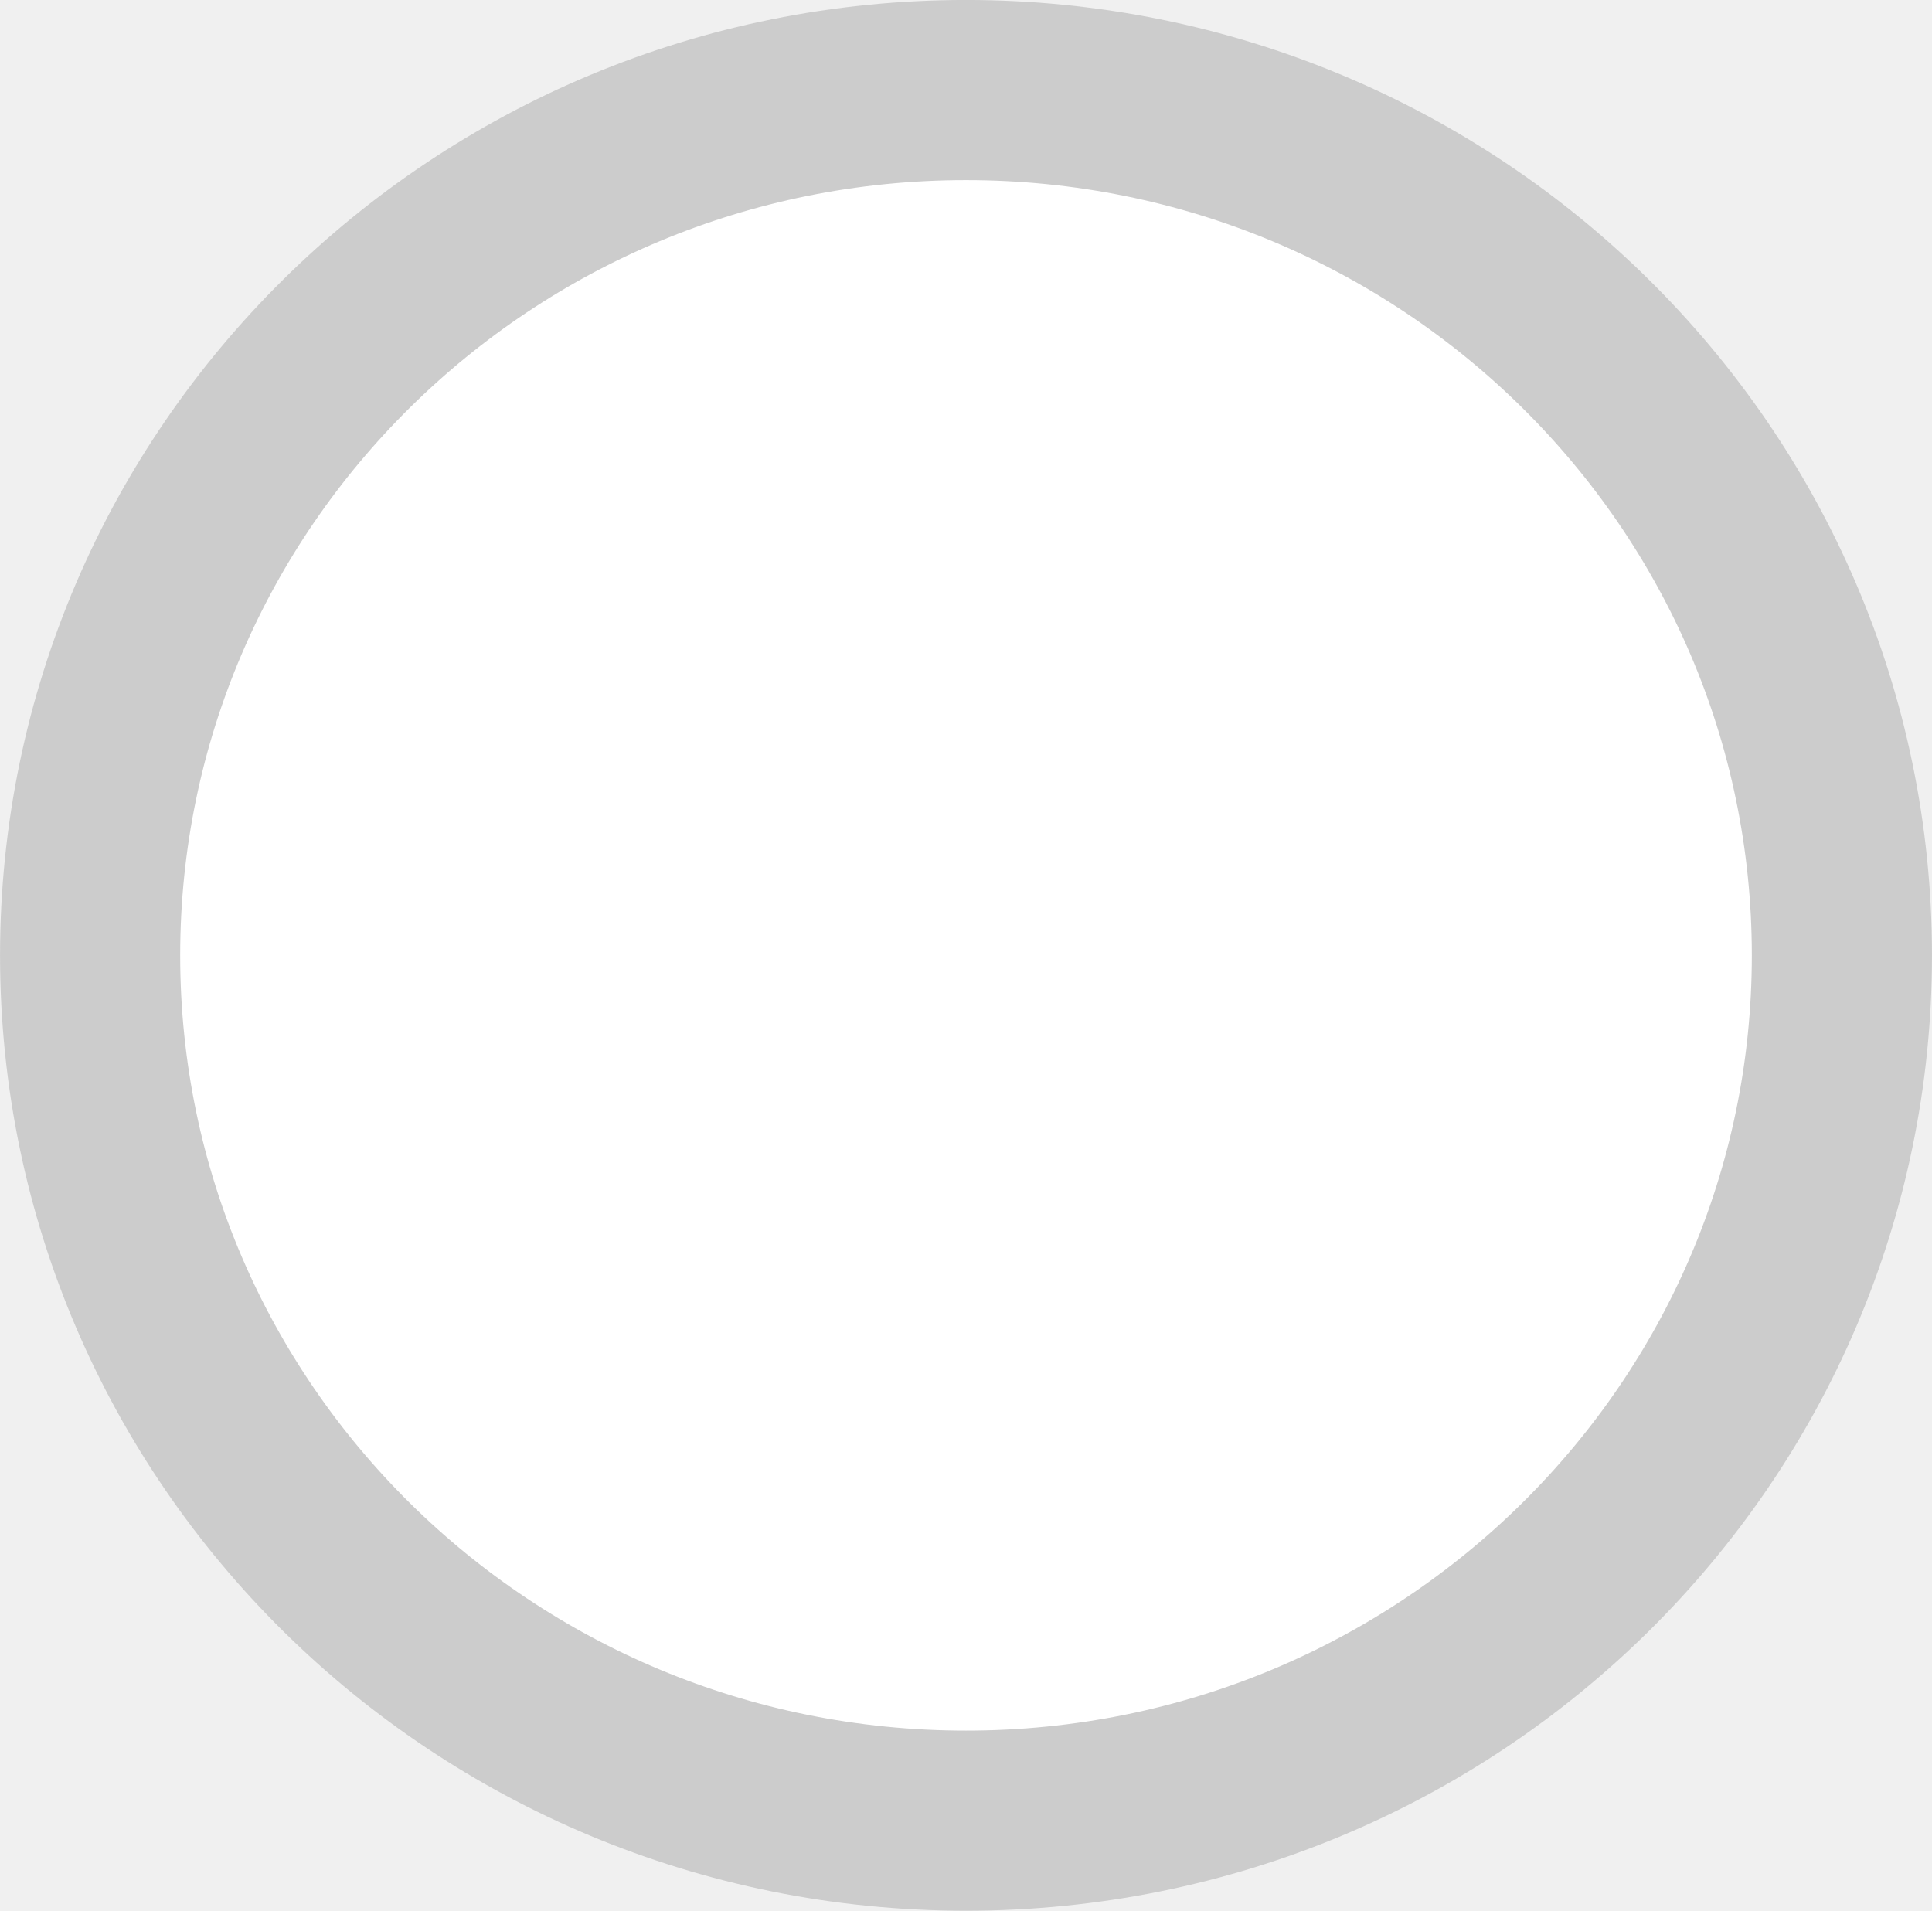
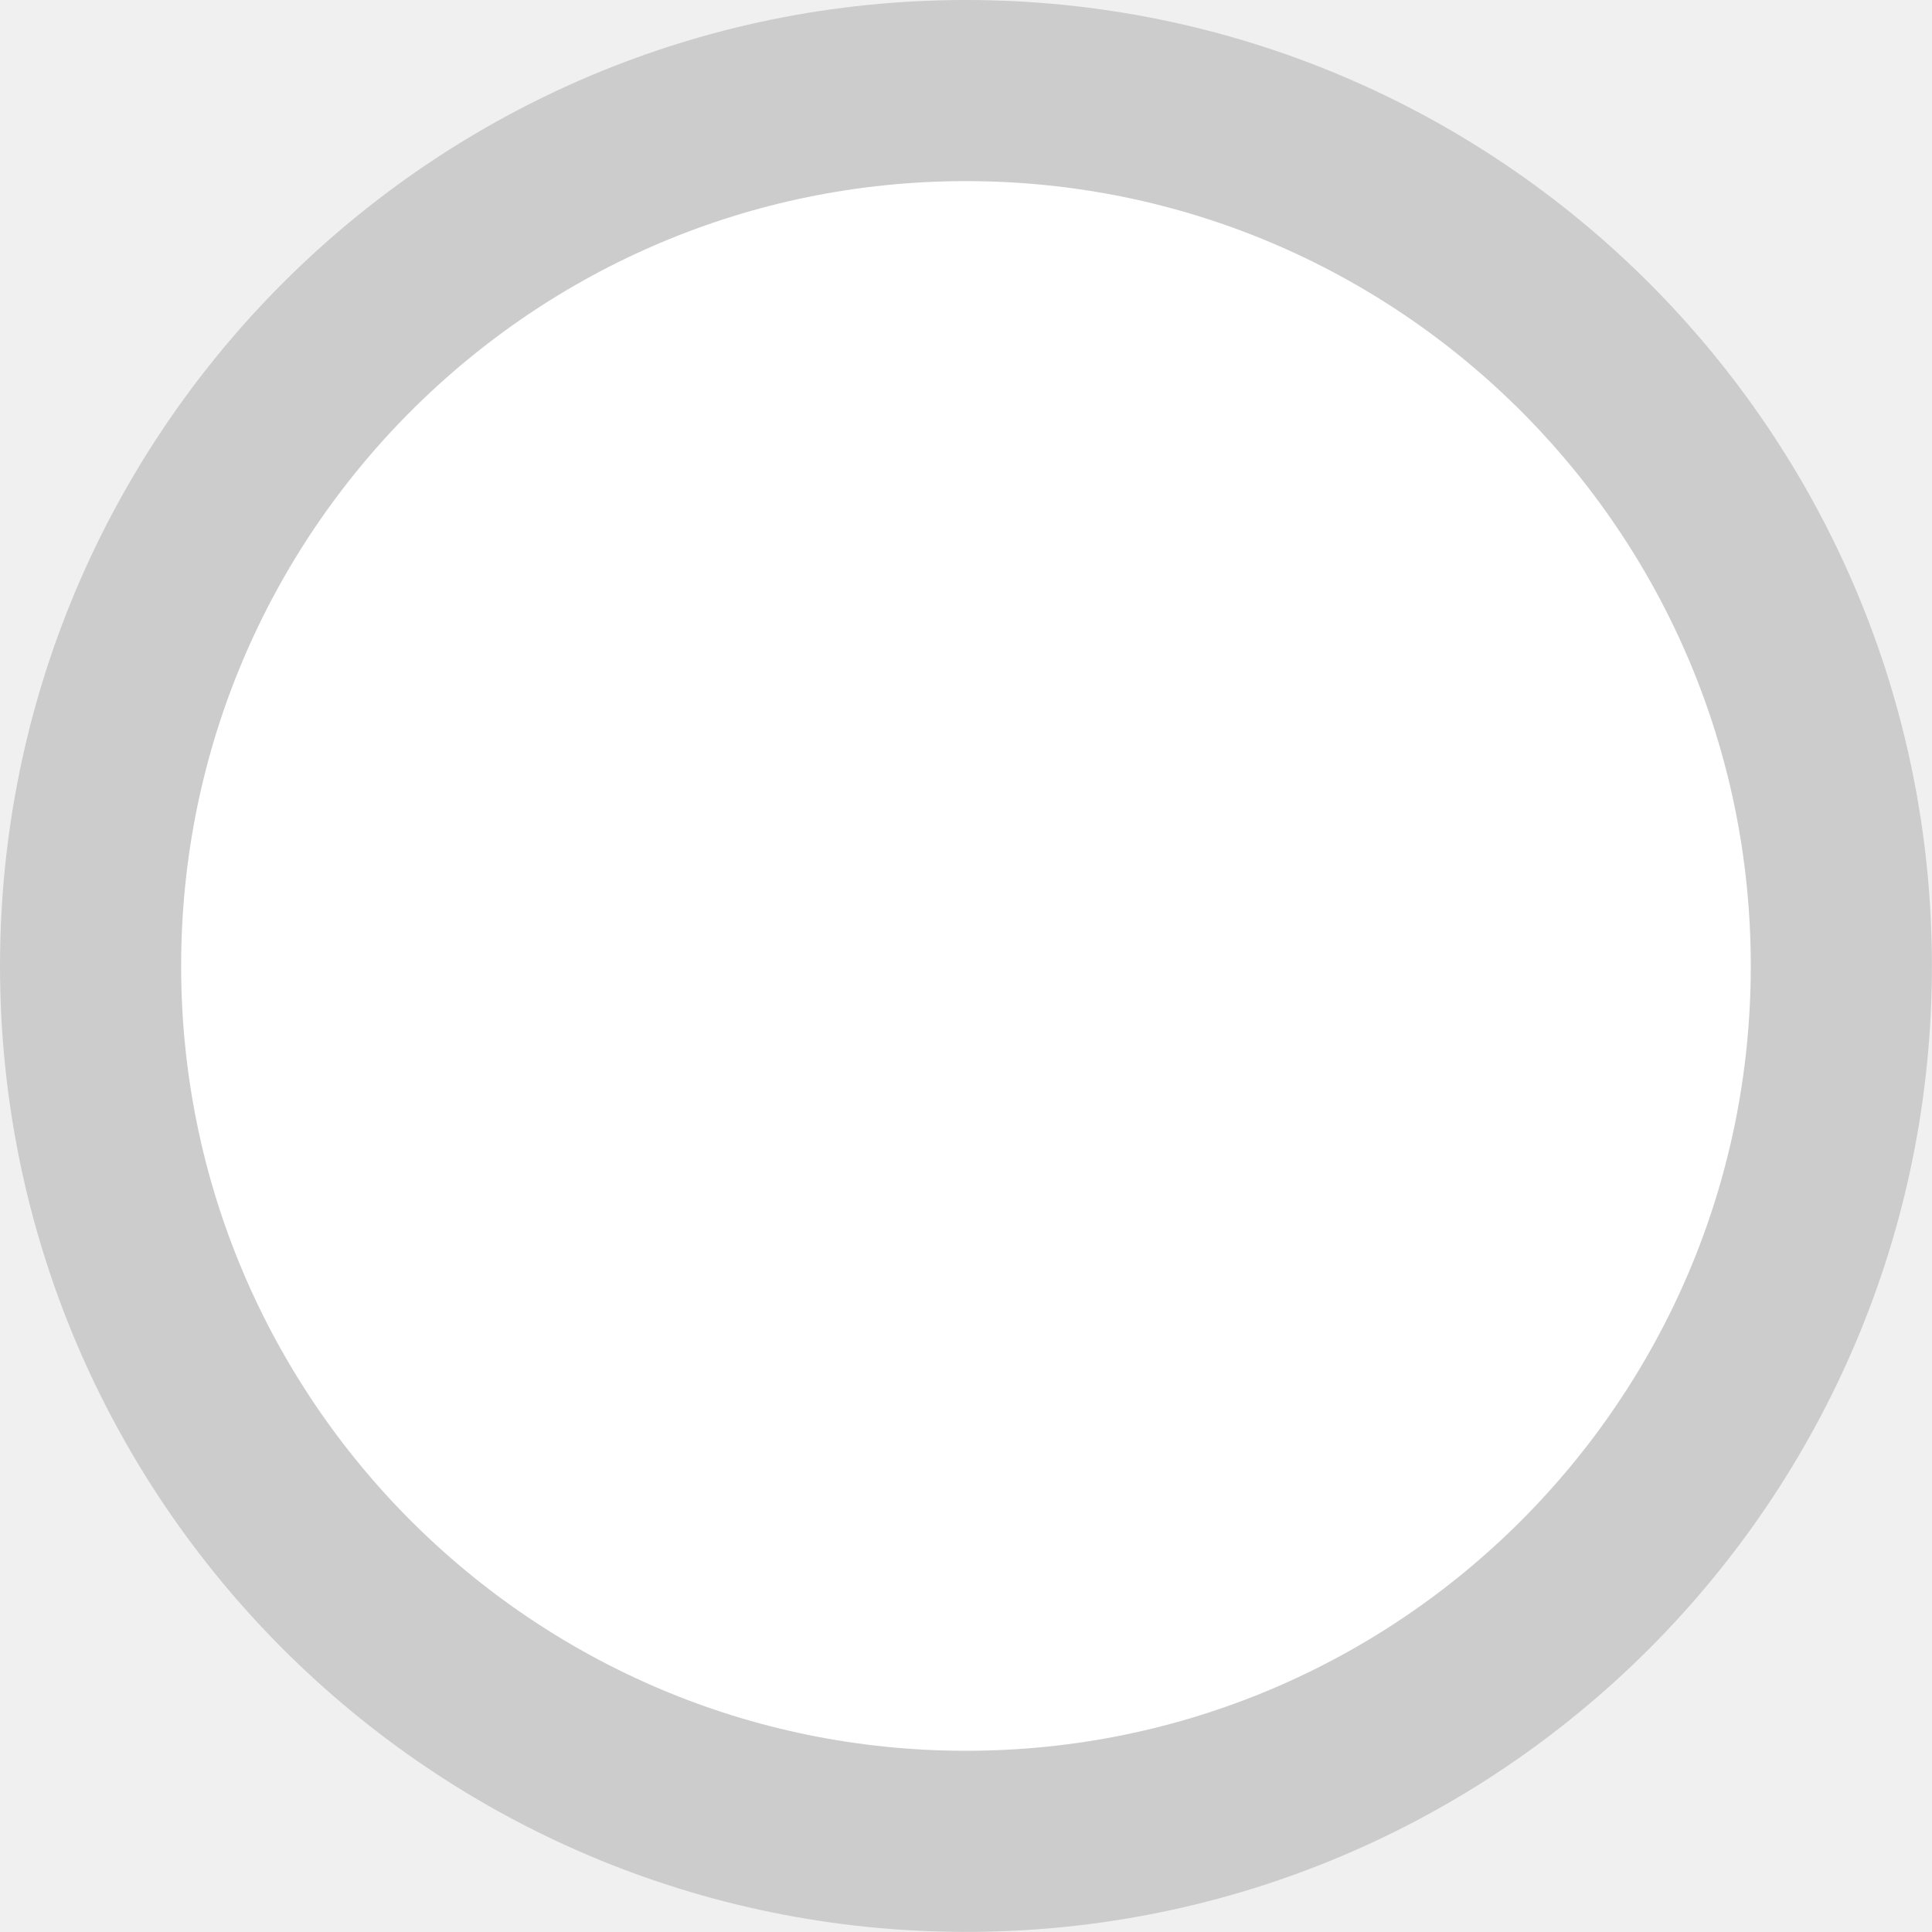
- <svg xmlns="http://www.w3.org/2000/svg" width="32.173mm" height="31.821mm" viewBox="0 0 32.173 31.821" version="1.1" id="svg1">
+ <svg xmlns="http://www.w3.org/2000/svg" width="20mm" height="20mm" viewBox="0 0 20 20" version="1.1" id="svg1">
  <defs id="defs1" />
-   <g id="layer1" transform="translate(-68.44437,-66.3355)">
-     <ellipse style="fill:#ffffff;stroke:#cccccc;stroke-width:3;fill-opacity:1;stroke-opacity:1" id="path1" cx="84.531" cy="82.246" rx="14.586" ry="14.411" />
+   <g id="layer1" transform="translate(-68.44437,-66.33549)">
+     <ellipse style="fill:#ffffff;fill-opacity:1;stroke:#cccccc;stroke-width:1.875;stroke-opacity:1" id="path1" cx="78.444" cy="76.335" rx="9.062" ry="9.062" />
  </g>
</svg>
